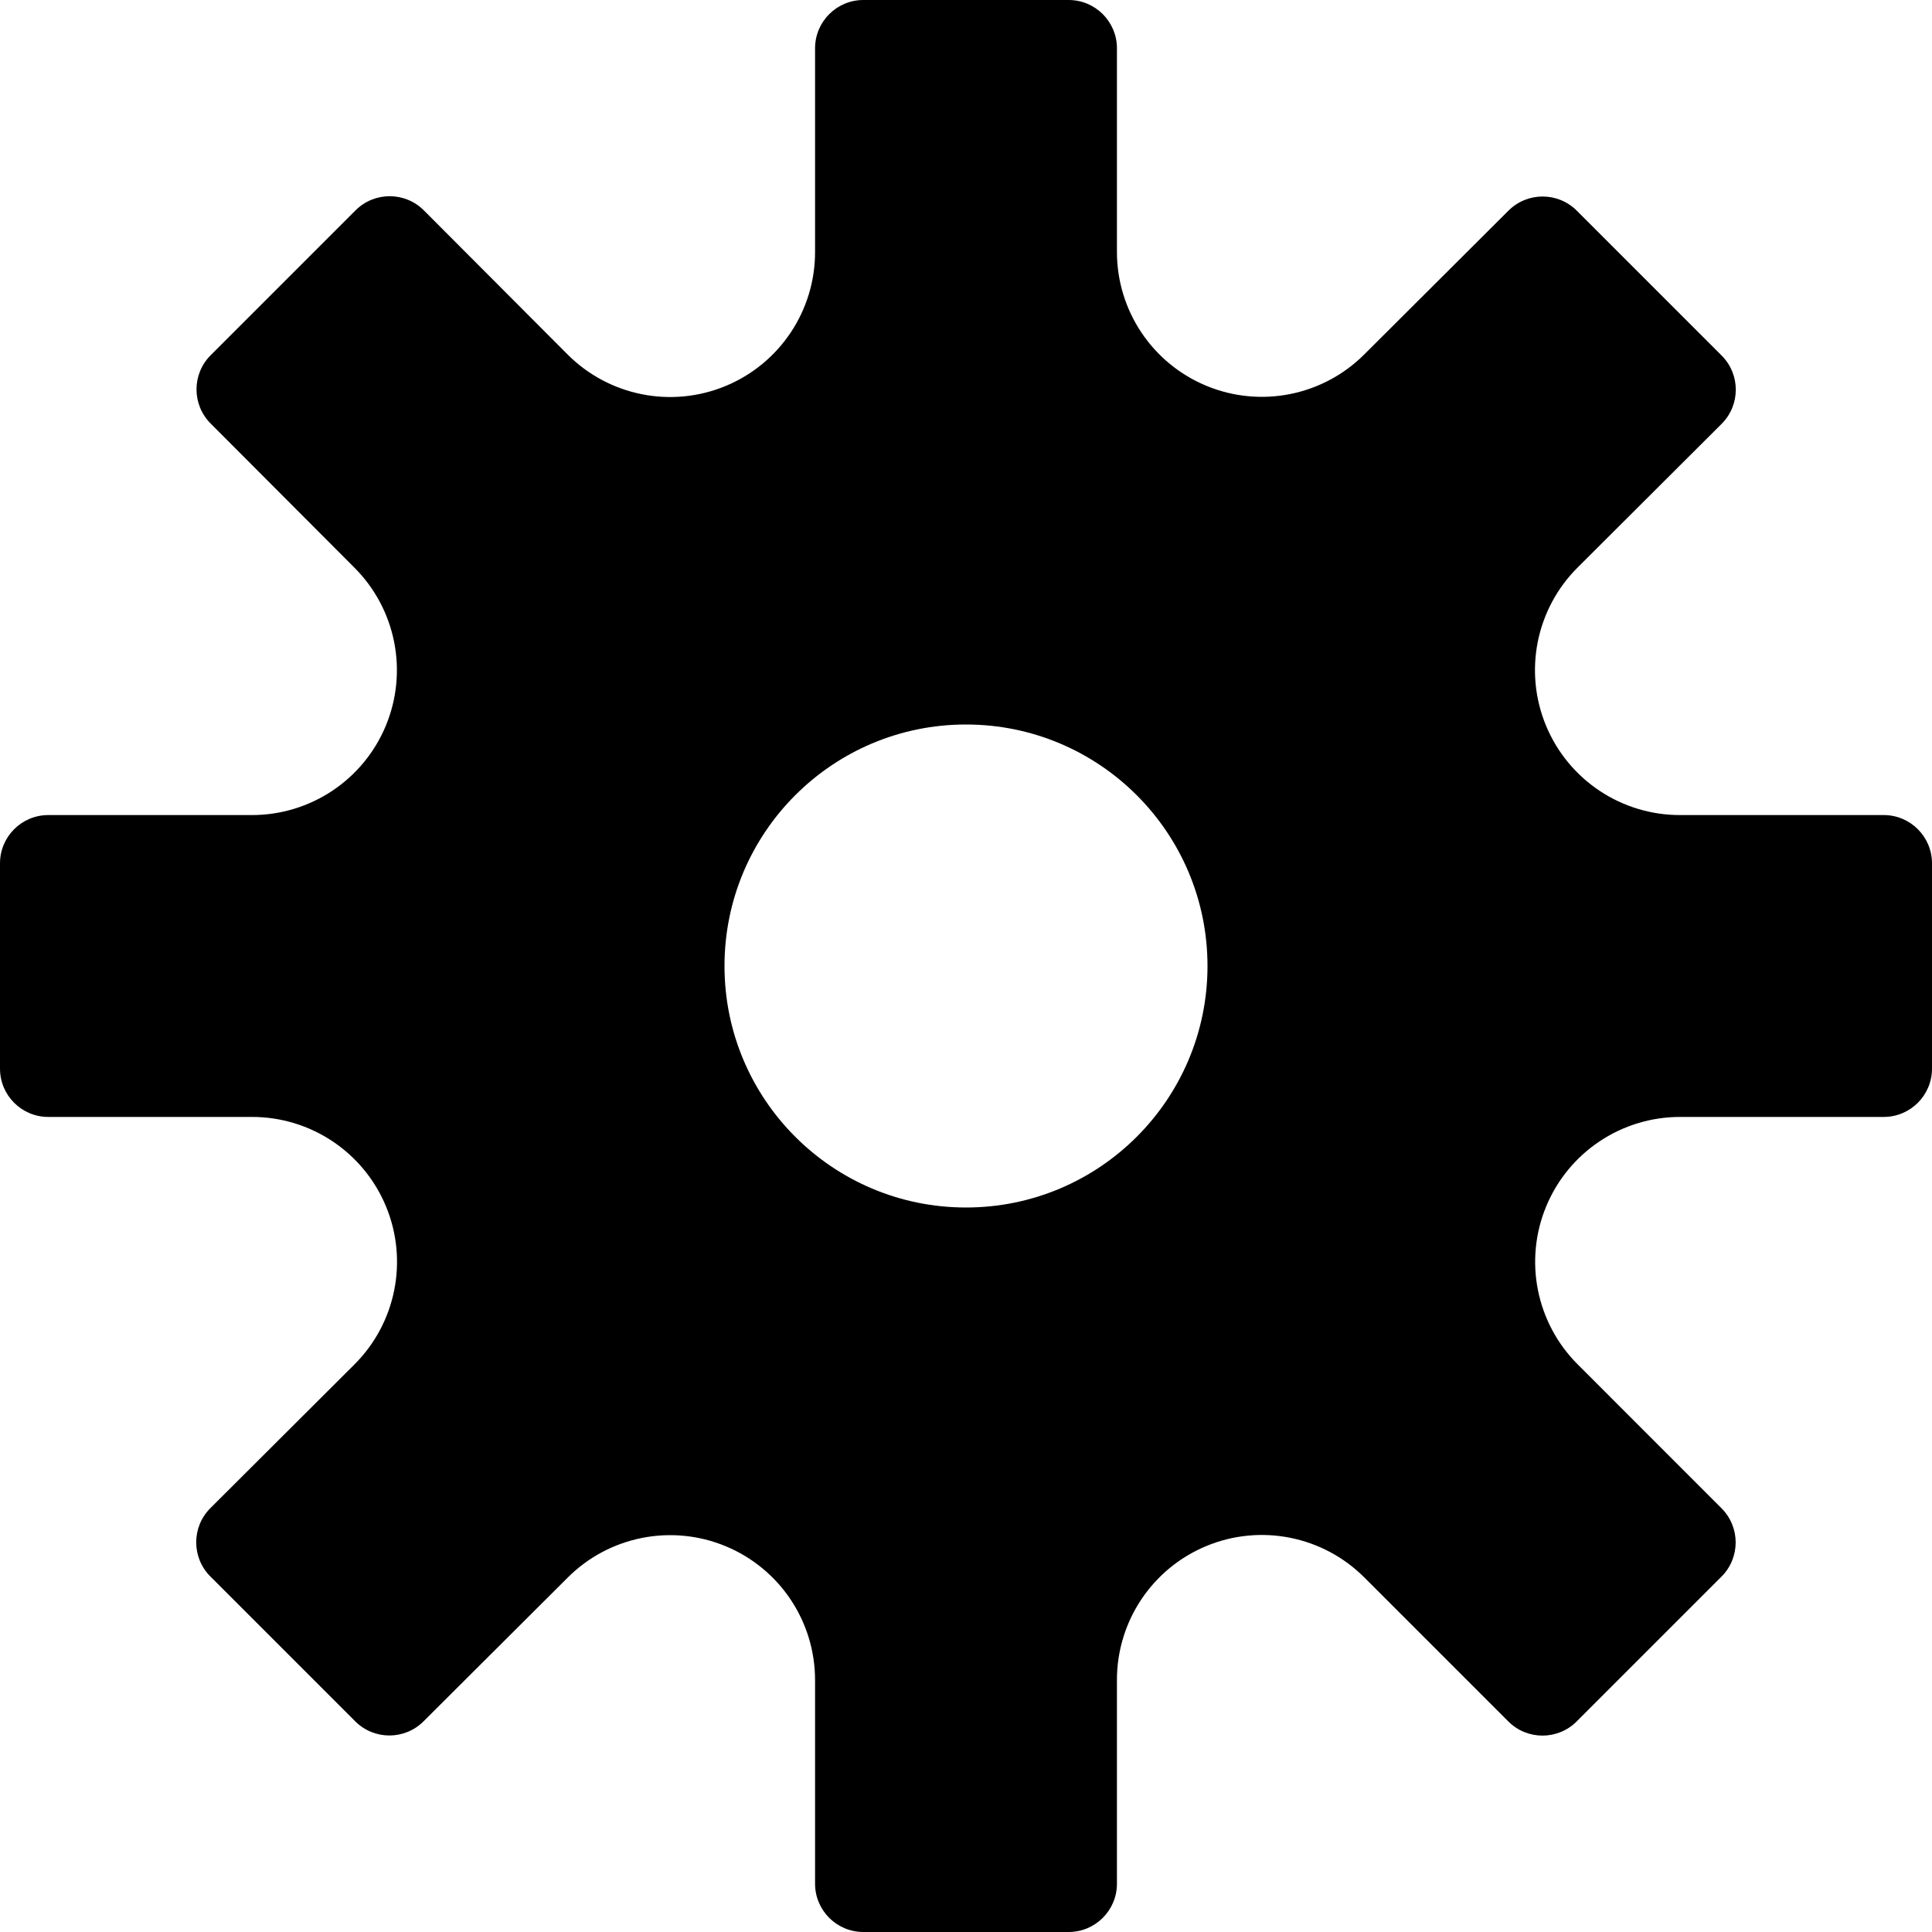
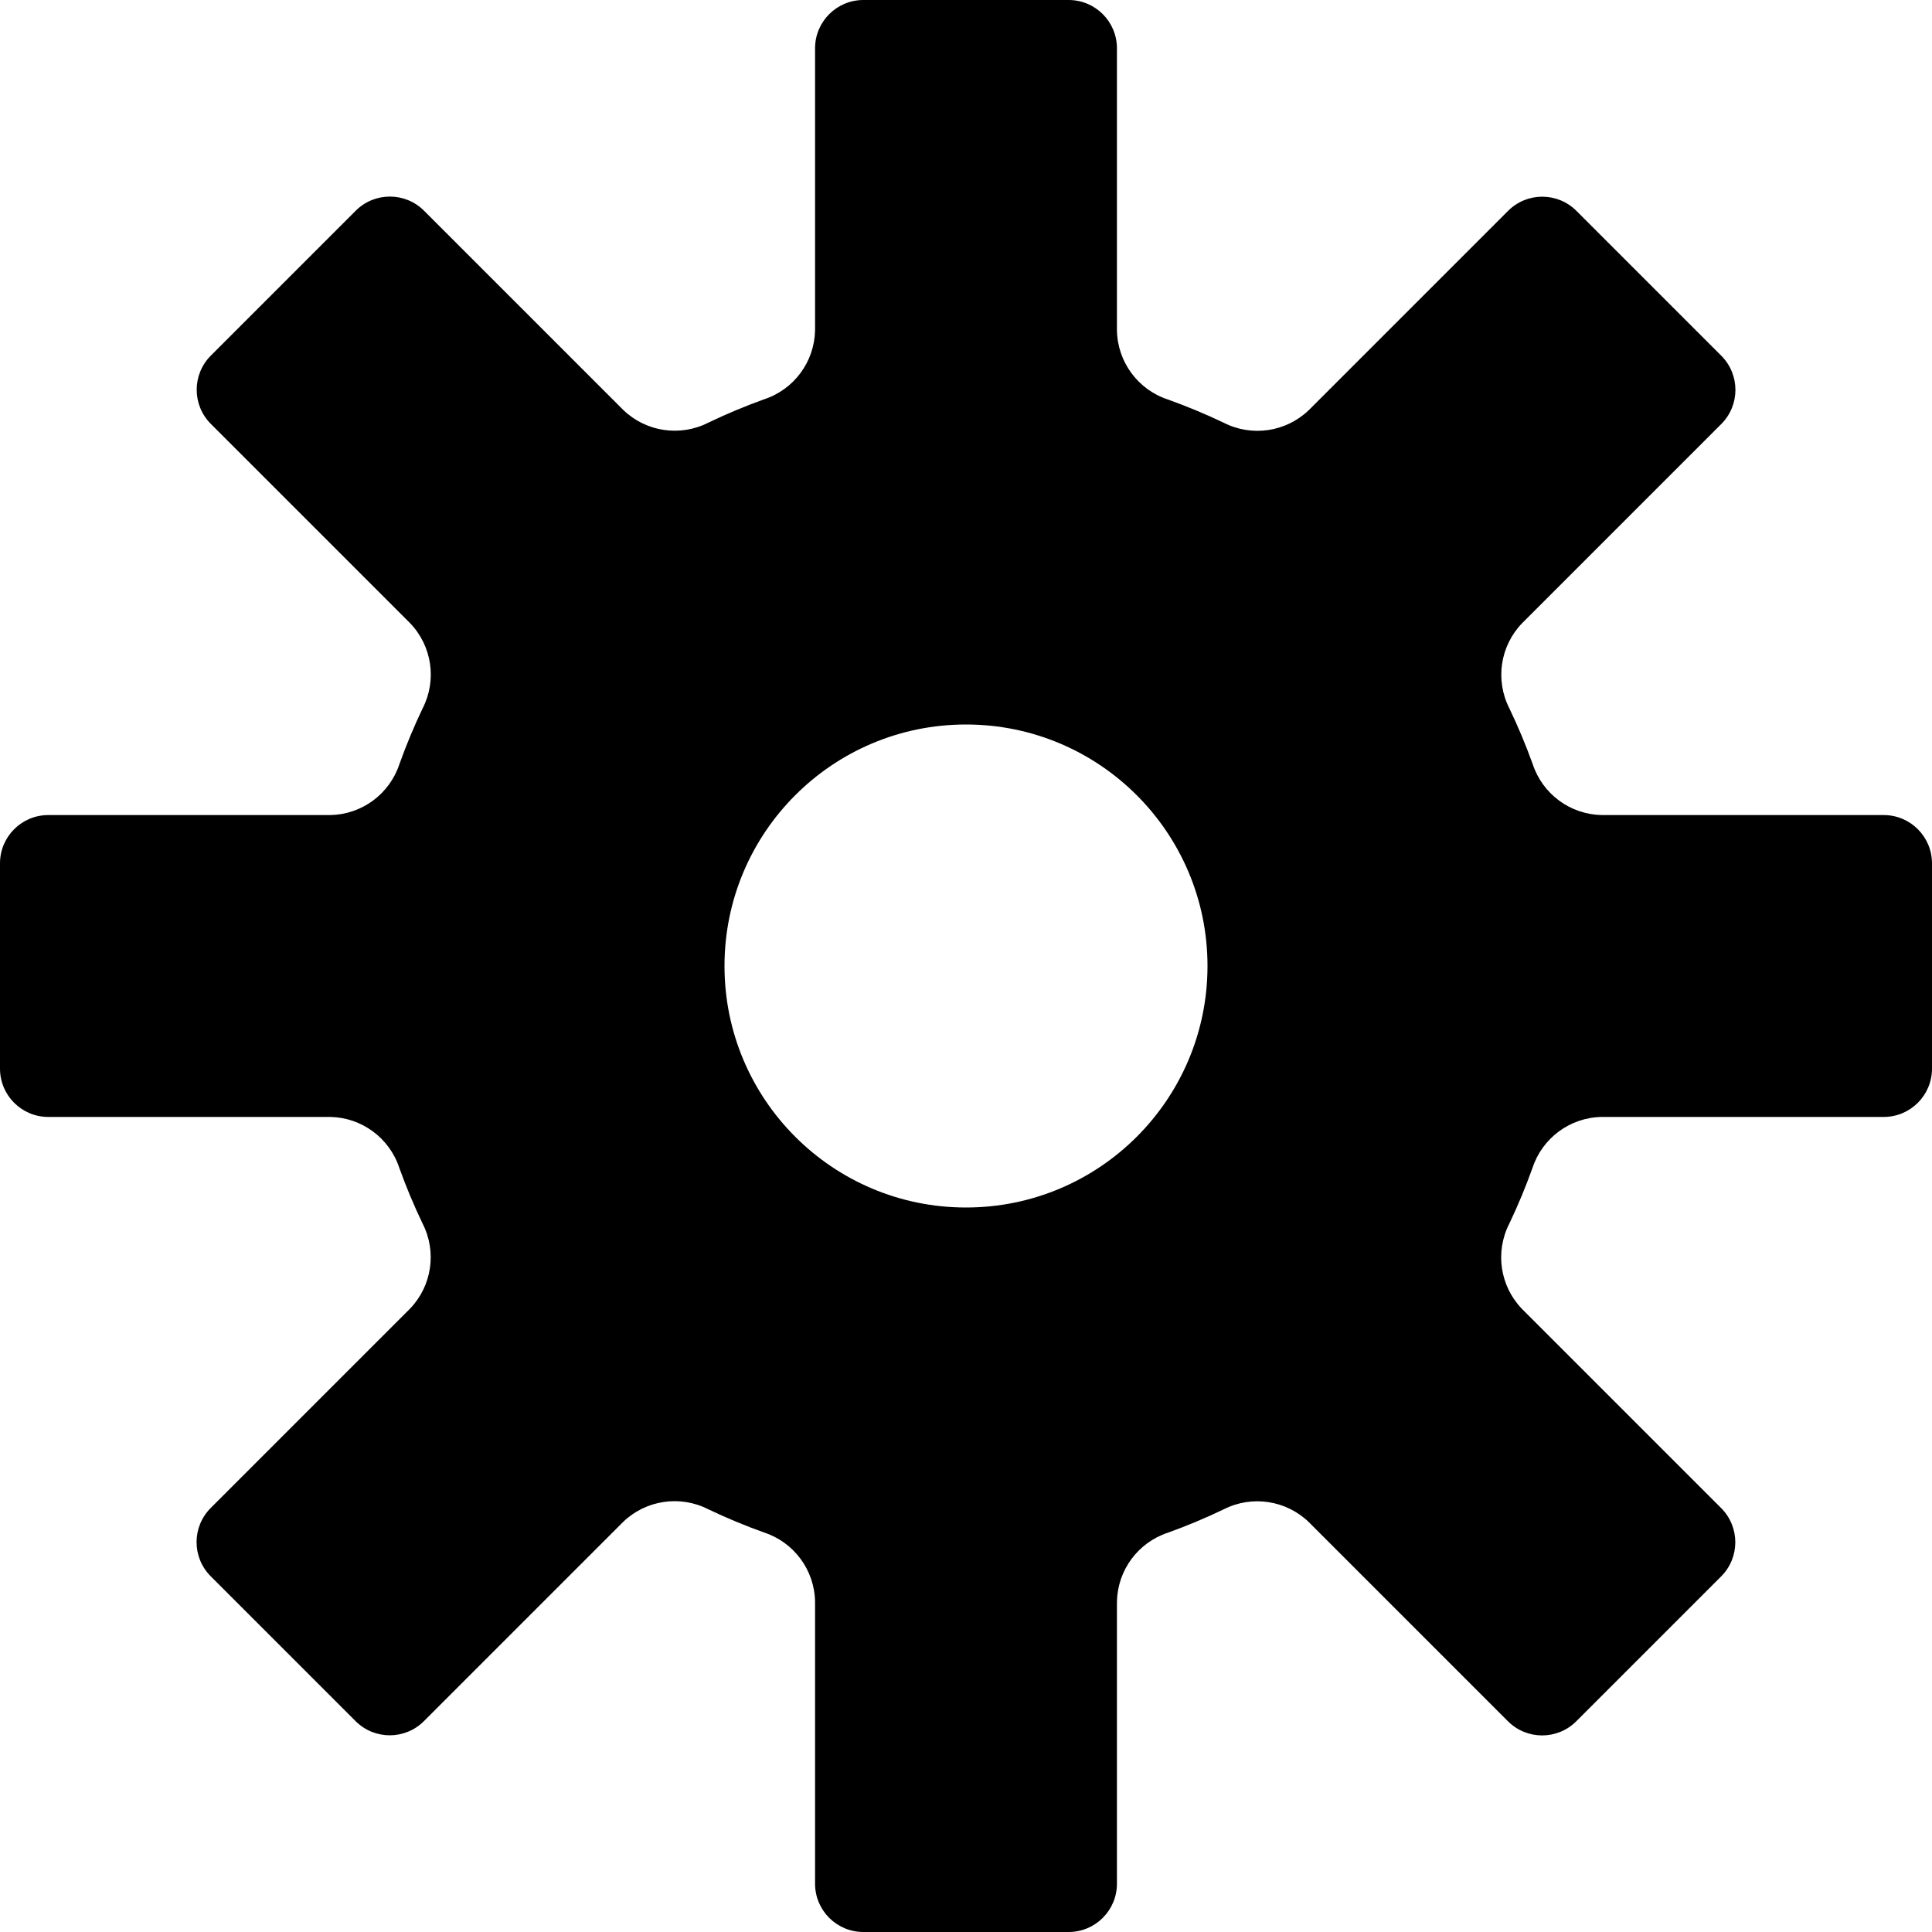
<svg xmlns="http://www.w3.org/2000/svg" viewBox="0 0 32 32">
-   <path d="M31.2,13.5H27.83a2.4,2.4,0,0,1-1.7-4.1L28.516,7.02a.8.8,0,0,0,0-1.131l-2.4-2.4a.8.8,0,0,0-1.131,0L22.6,5.867a2.4,2.4,0,0,1-4.1-1.7V.8a.8.8,0,0,0-.8-.8H14.3a.8.8,0,0,0-.8.8V4.17a2.4,2.4,0,0,1-4.1,1.7L7.02,3.484a.8.8,0,0,0-1.131,0l-2.4,2.4a.8.8,0,0,0,0,1.131L5.868,9.4a2.4,2.4,0,0,1-1.7,4.1H.8a.8.8,0,0,0-.8.8v3.4a.8.8,0,0,0,.8.8H4.17a2.4,2.4,0,0,1,1.7,4.1L3.484,24.98a.8.8,0,0,0,0,1.131l2.4,2.4a.8.8,0,0,0,1.131,0L9.4,26.133a2.4,2.4,0,0,1,4.1,1.7V31.2a.8.8,0,0,0,.8.8h3.4a.8.8,0,0,0,.8-.8V27.83a2.4,2.4,0,0,1,4.1-1.7l2.383,2.383a.8.8,0,0,0,1.131,0l2.4-2.4a.8.8,0,0,0,0-1.131L26.133,22.6a2.4,2.4,0,0,1,1.7-4.1H31.2a.8.8,0,0,0,.8-.8V14.3A.8.8,0,0,0,31.2,13.5ZM16,20a4,4,0,1,1,4-4A4,4,0,0,1,16,20Z" />
+   <path d="M31.2,13.5H26.53a1.228,1.228,0,0,1-1.144-.845A9.879,9.879,0,0,0,25,11.733a1.228,1.228,0,0,1,.21-1.41l3.3-3.3a.8.8,0,0,0,0-1.131l-2.4-2.4a.8.8,0,0,0-1.131,0l-3.3,3.3a1.228,1.228,0,0,1-1.41.21,9.861,9.861,0,0,0-.922-.384A1.228,1.228,0,0,1,18.5,5.47V.8a.8.8,0,0,0-.8-.8H14.3a.8.8,0,0,0-.8.8V5.47a1.228,1.228,0,0,1-.845,1.144A9.861,9.861,0,0,0,11.733,7a1.228,1.228,0,0,1-1.41-.21l-3.3-3.3a.8.8,0,0,0-1.131,0l-2.4,2.4a.8.8,0,0,0,0,1.131l3.3,3.3A1.228,1.228,0,0,1,7,11.733a9.879,9.879,0,0,0-.384.922A1.228,1.228,0,0,1,5.47,13.5H.8a.8.8,0,0,0-.8.8v3.4a.8.8,0,0,0,.8.8H5.47a1.228,1.228,0,0,1,1.144.845A9.866,9.866,0,0,0,7,20.267a1.228,1.228,0,0,1-.21,1.41l-3.3,3.3a.8.8,0,0,0,0,1.131l2.4,2.4a.8.8,0,0,0,1.131,0l3.3-3.3a1.228,1.228,0,0,1,1.41-.21,9.864,9.864,0,0,0,.922.384A1.228,1.228,0,0,1,13.5,26.53V31.2a.8.8,0,0,0,.8.8h3.4a.8.8,0,0,0,.8-.8V26.53a1.228,1.228,0,0,1,.845-1.144A9.864,9.864,0,0,0,20.267,25a1.228,1.228,0,0,1,1.41.21l3.3,3.3a.8.8,0,0,0,1.131,0l2.4-2.4a.8.8,0,0,0,0-1.131l-3.3-3.3a1.228,1.228,0,0,1-.21-1.41,9.866,9.866,0,0,0,.384-.922A1.228,1.228,0,0,1,26.53,18.5H31.2a.8.8,0,0,0,.8-.8V14.3A.8.8,0,0,0,31.2,13.5ZM16,20a4,4,0,1,1,4-4A4,4,0,0,1,16,20Z" />
</svg>
